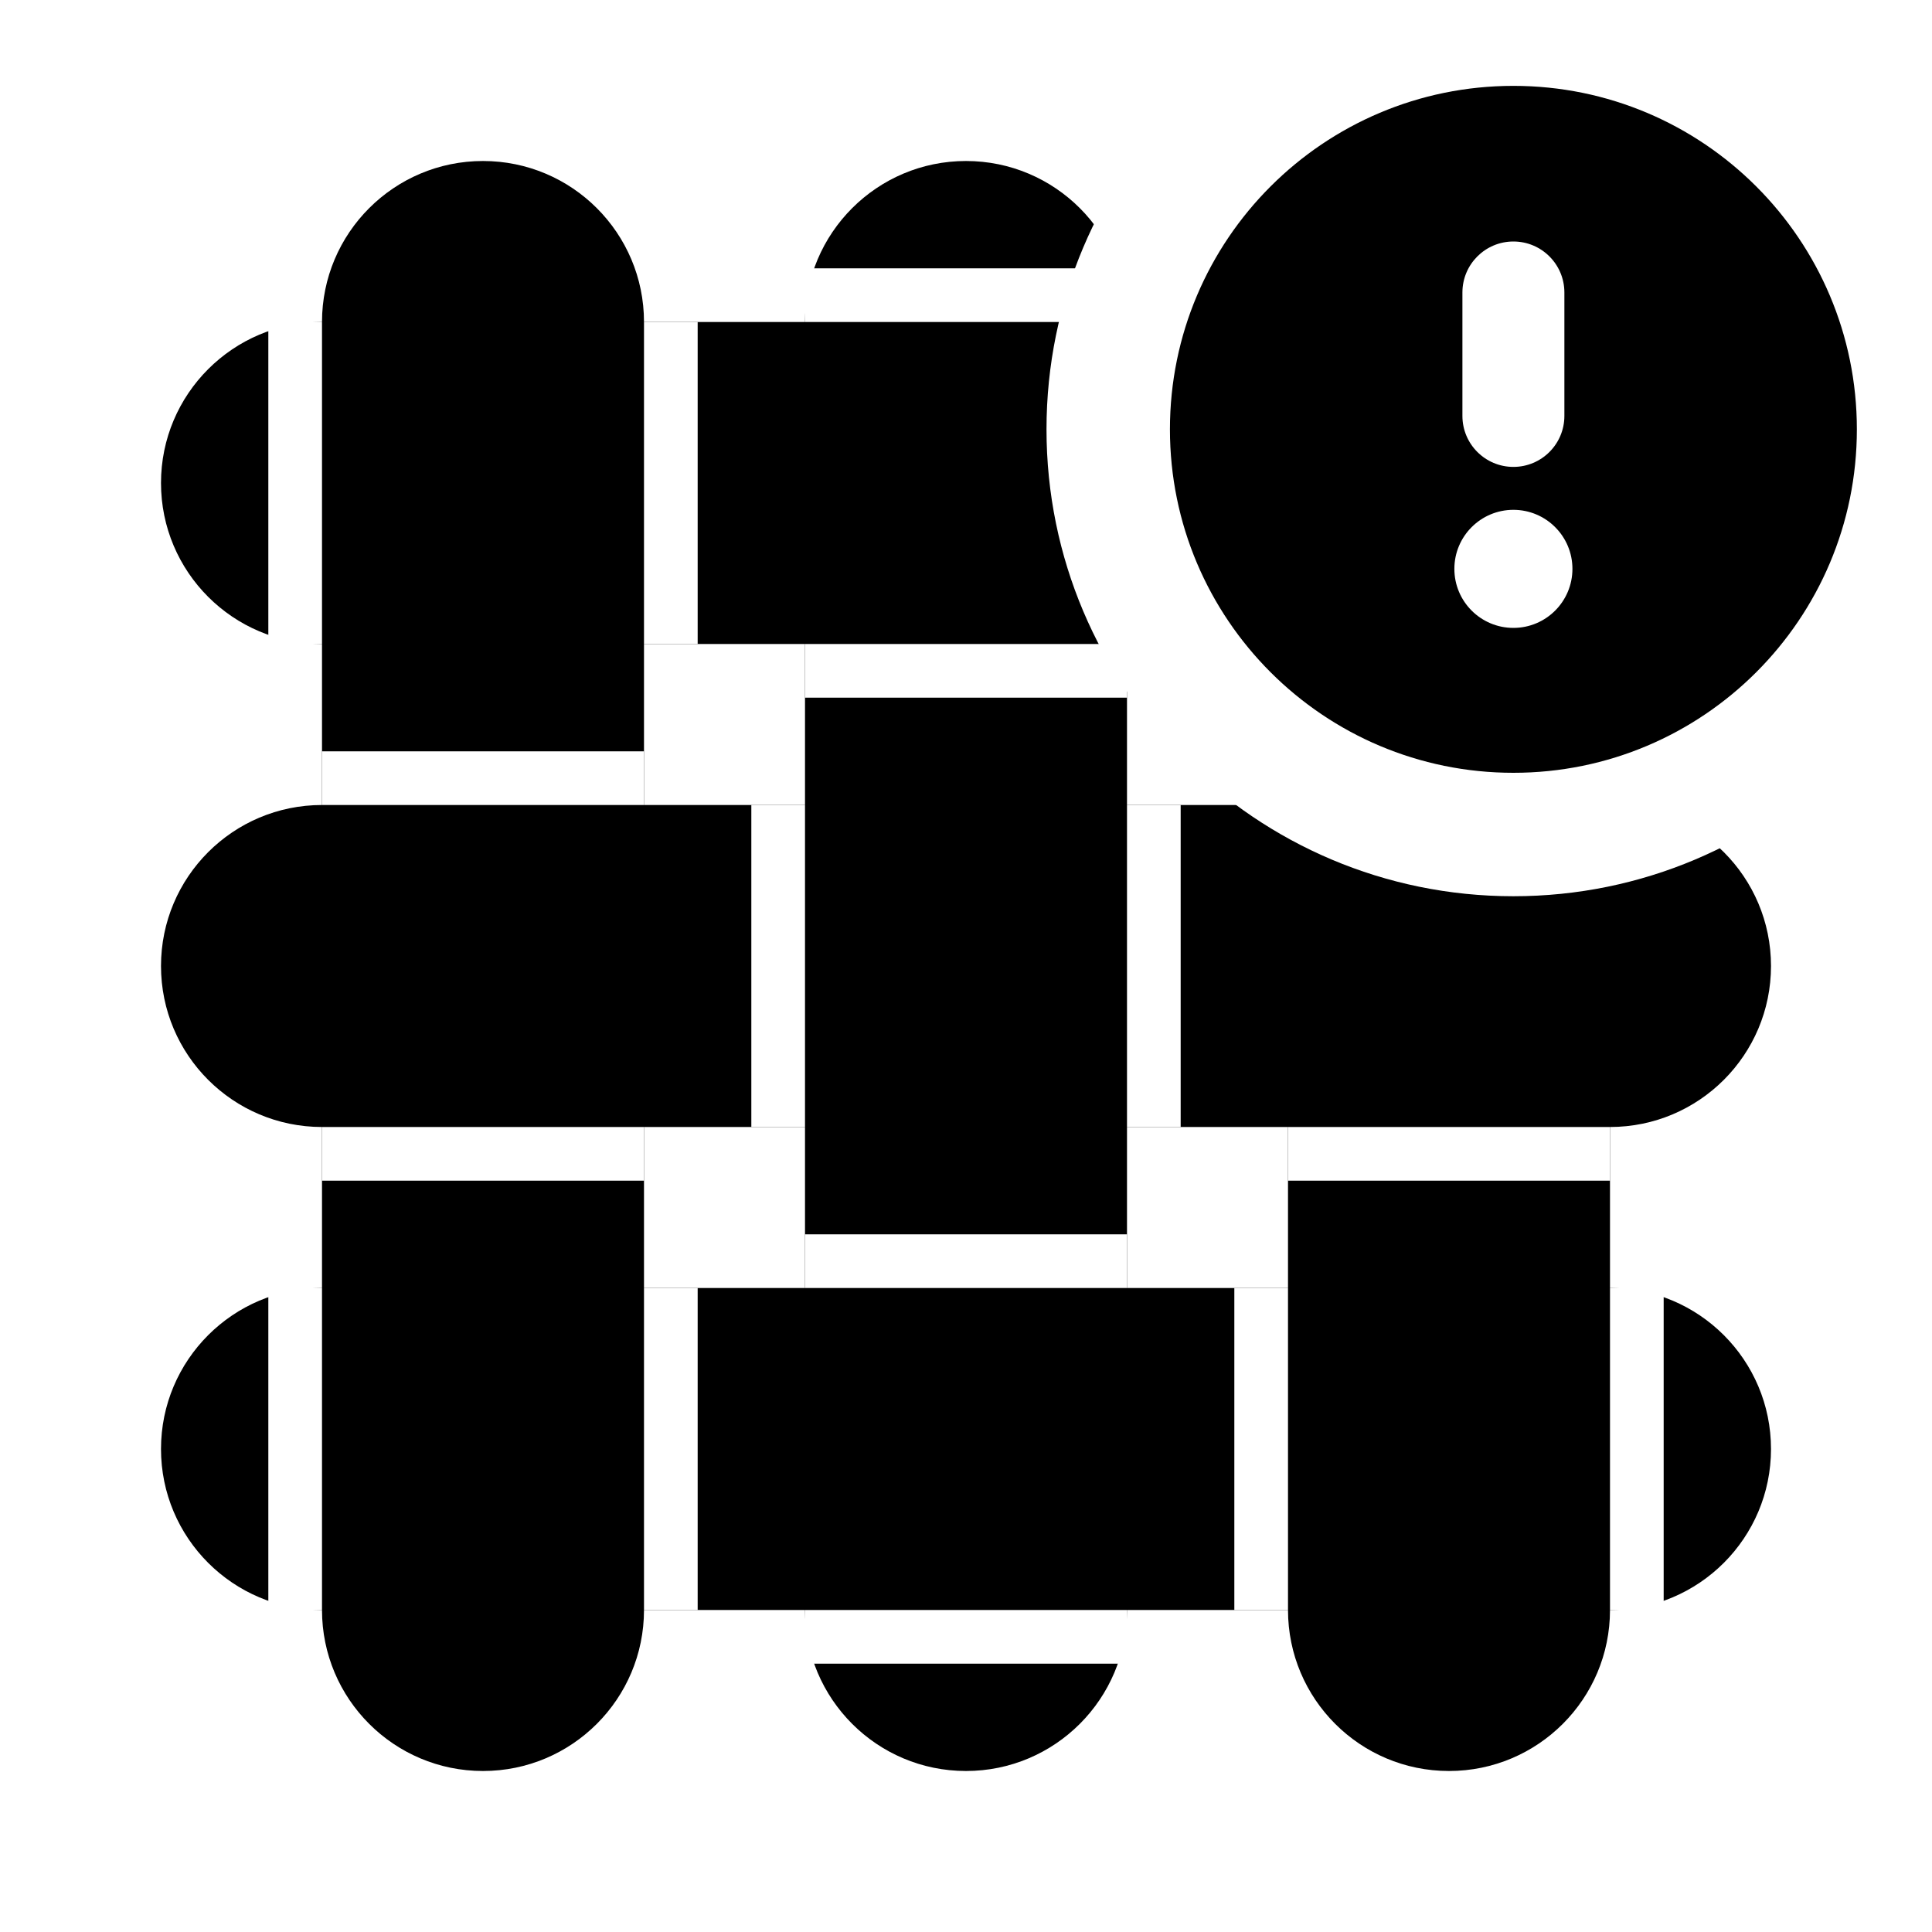
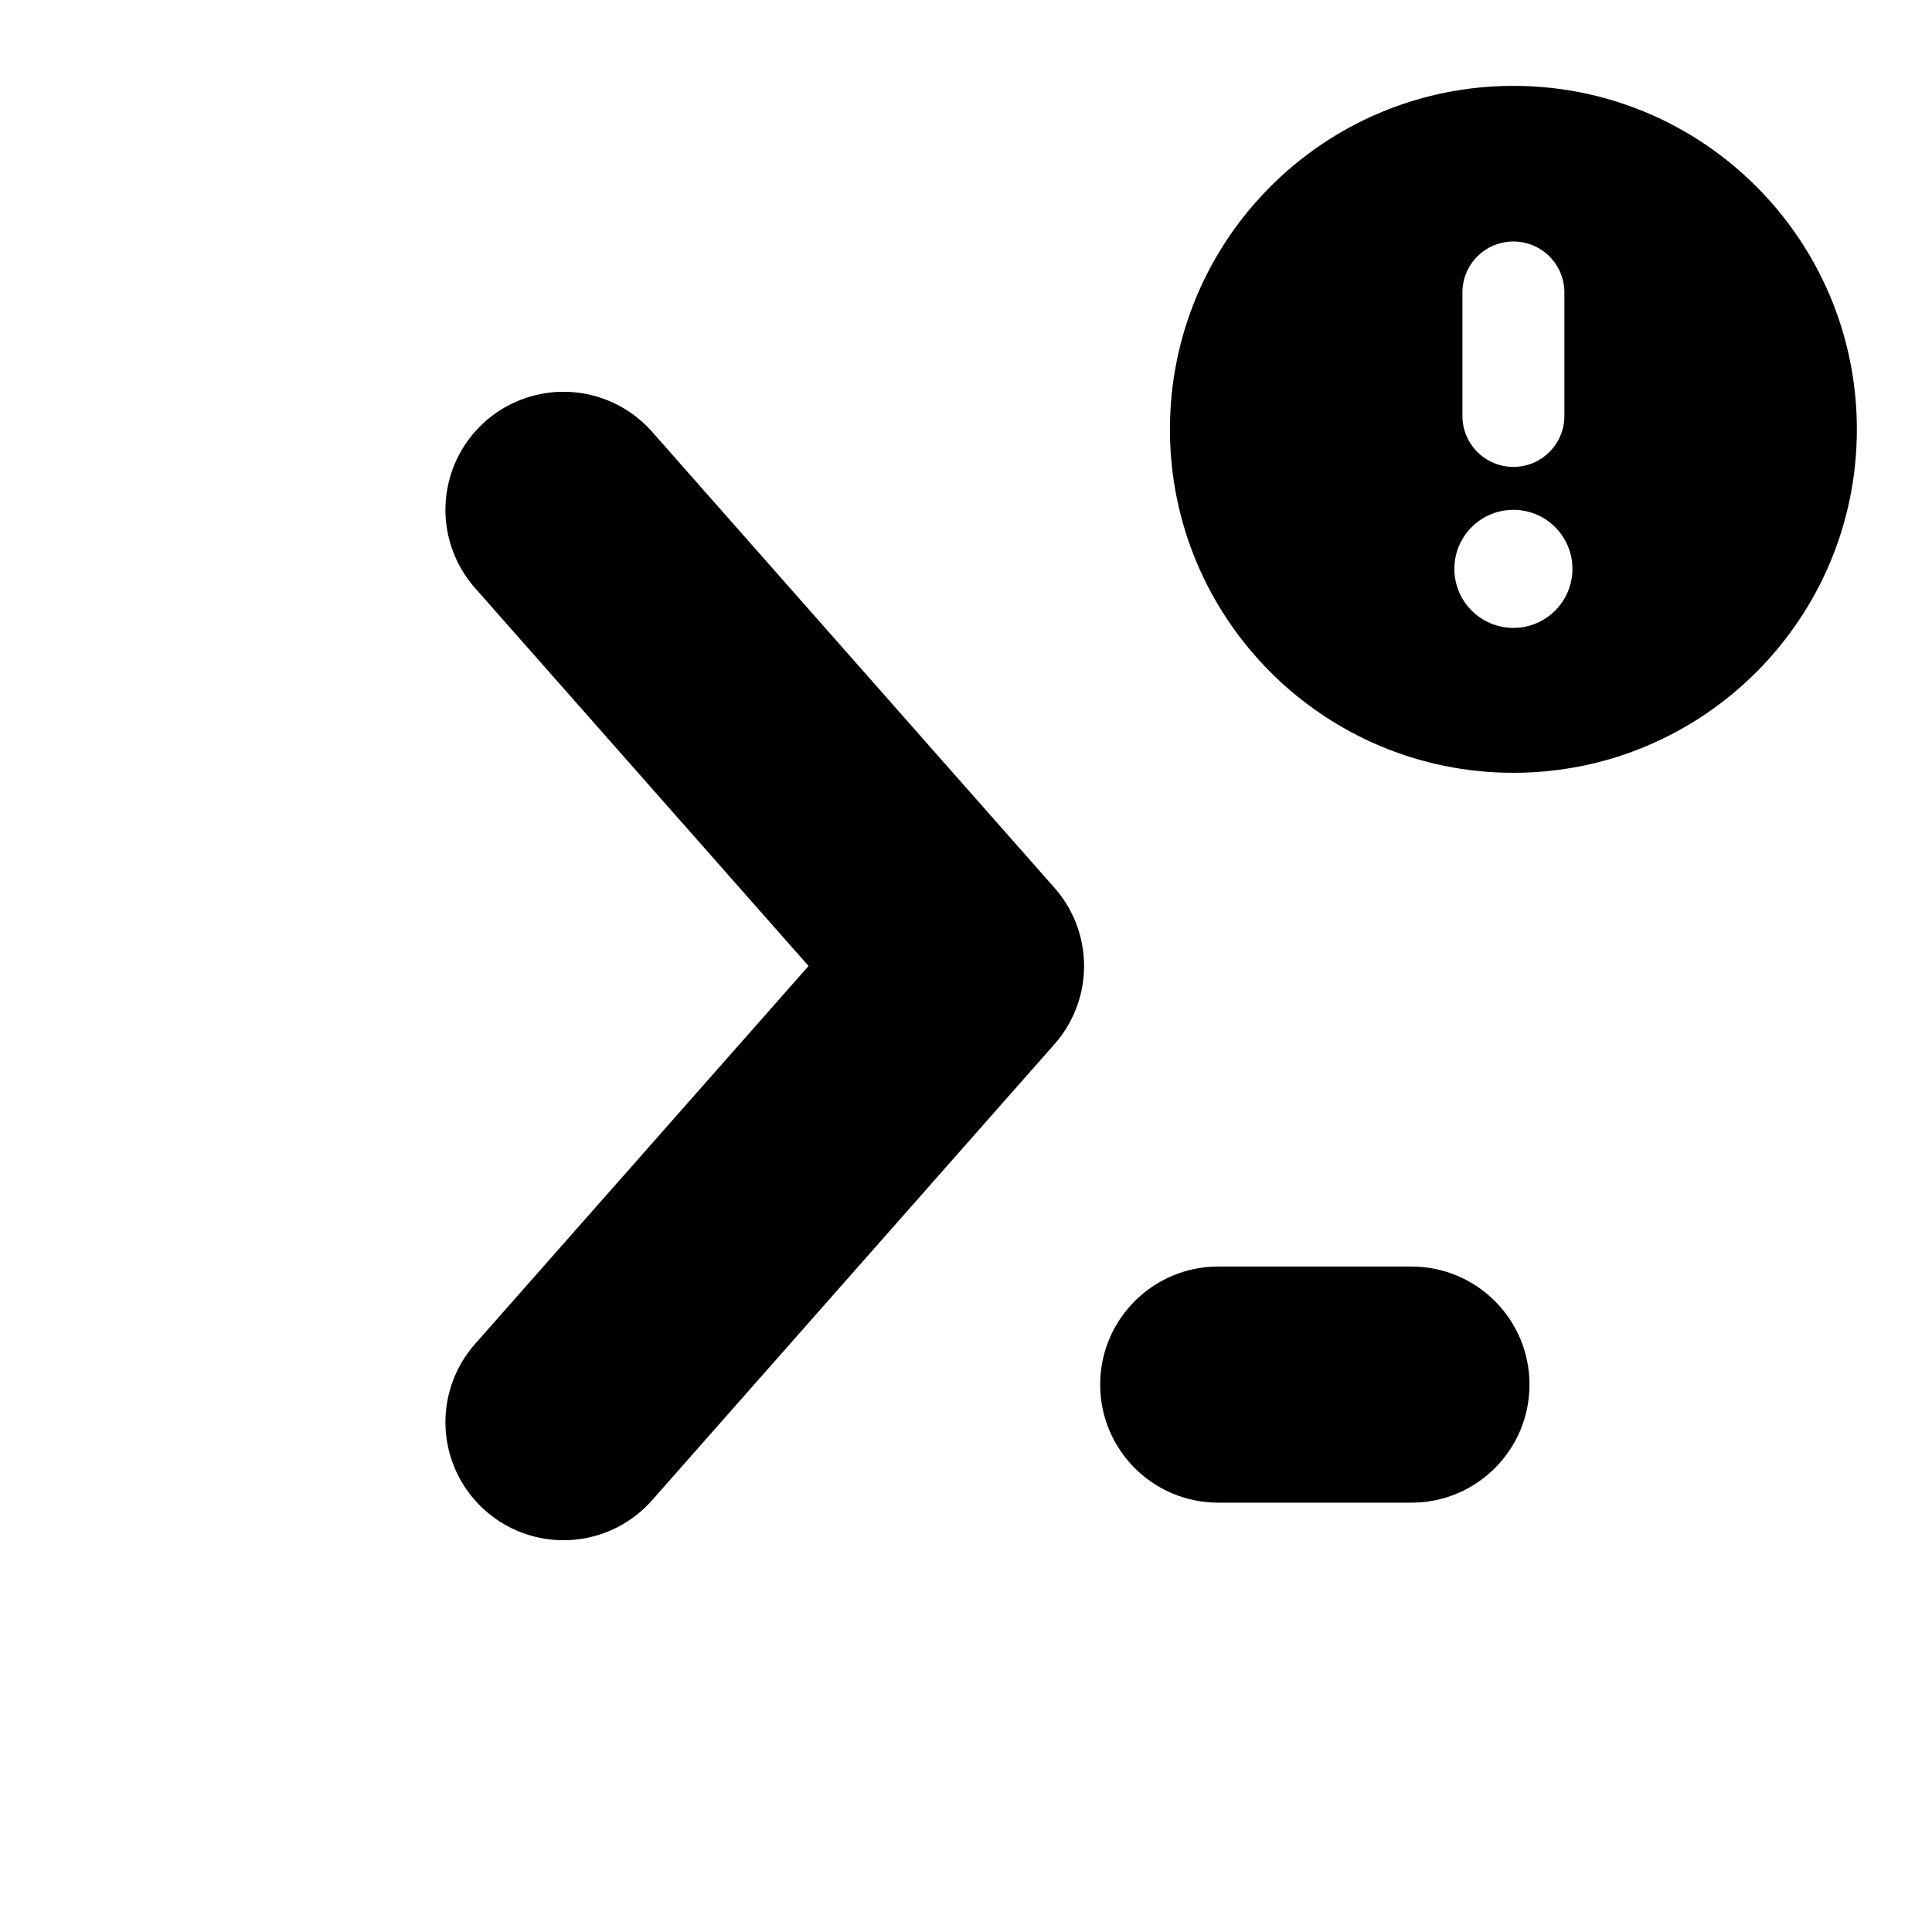
<svg xmlns="http://www.w3.org/2000/svg" width="36" height="36" viewBox="0 0 36 36">
  <rect width="36" height="36" fill="#fff" />
  <mask id="mk" maskUnits="userSpaceOnUse" x="0" y="0" width="36" height="36">
    <rect width="36" height="36" fill="#fff" />
    <circle cx="28.2" cy="8" r="8.7" fill="#000" />
  </mask>
  <g mask="url(#mk)">
-     <rect x="3" y="6" width="30" height="6" rx="3.0" fill="#000" opacity="1.0" />
-     <rect x="3" y="15" width="30" height="6" rx="3.0" fill="#000" opacity="1.0" />
-     <rect x="3" y="24" width="30" height="6" rx="3.0" fill="#000" opacity="1.0" />
-     <rect x="6" y="3" width="6" height="30" rx="3.0" fill="#000" />
-     <rect x="15" y="3" width="6" height="30" rx="3.0" fill="#000" />
-     <rect x="24" y="3" width="6" height="30" rx="3.0" fill="#000" />
-     <rect x="5" y="6" width="1" height="6" fill="#fff" />
-     <rect x="12" y="6" width="1" height="6" fill="#fff" />
-     <rect x="6" y="14" width="6" height="1" fill="#fff" />
-     <rect x="6" y="21" width="6" height="1" fill="#fff" />
-     <rect x="5" y="24" width="1" height="6" fill="#fff" />
-     <rect x="12" y="24" width="1" height="6" fill="#fff" />
-     <rect x="15" y="5" width="6" height="1" fill="#fff" />
-     <rect x="15" y="12" width="6" height="1" fill="#fff" />
-     <rect x="14" y="15" width="1" height="6" fill="#fff" />
-     <rect x="21" y="15" width="1" height="6" fill="#fff" />
-     <rect x="15" y="23" width="6" height="1" fill="#fff" />
-     <rect x="15" y="30" width="6" height="1" fill="#fff" />
-     <rect x="23" y="6" width="1" height="6" fill="#fff" />
-     <rect x="30" y="6" width="1" height="6" fill="#fff" />
-     <rect x="24" y="14" width="6" height="1" fill="#fff" />
-     <rect x="24" y="21" width="6" height="1" fill="#fff" />
-     <rect x="23" y="24" width="1" height="6" fill="#fff" />
-     <rect x="30" y="24" width="1" height="6" fill="#fff" />
+     <path d="M10.5 9.5 18 18l-7.5 8.5" fill="none" stroke="#000" stroke-width="4.4" stroke-linecap="round" stroke-linejoin="round" />
+     <rect opacity="1.0" x="20.5" y="23.6" width="8" height="4.4" rx="2.2" fill="#000" />
  </g>
  <circle cx="28.2" cy="8" r="6.4" fill="#000" />
  <rect x="27.25" y="4.5" width="1.9" height="4.2" rx=".95" fill="#fff" />
  <circle cx="28.2" cy="10.6" r="1.1" fill="#fff" />
</svg>
